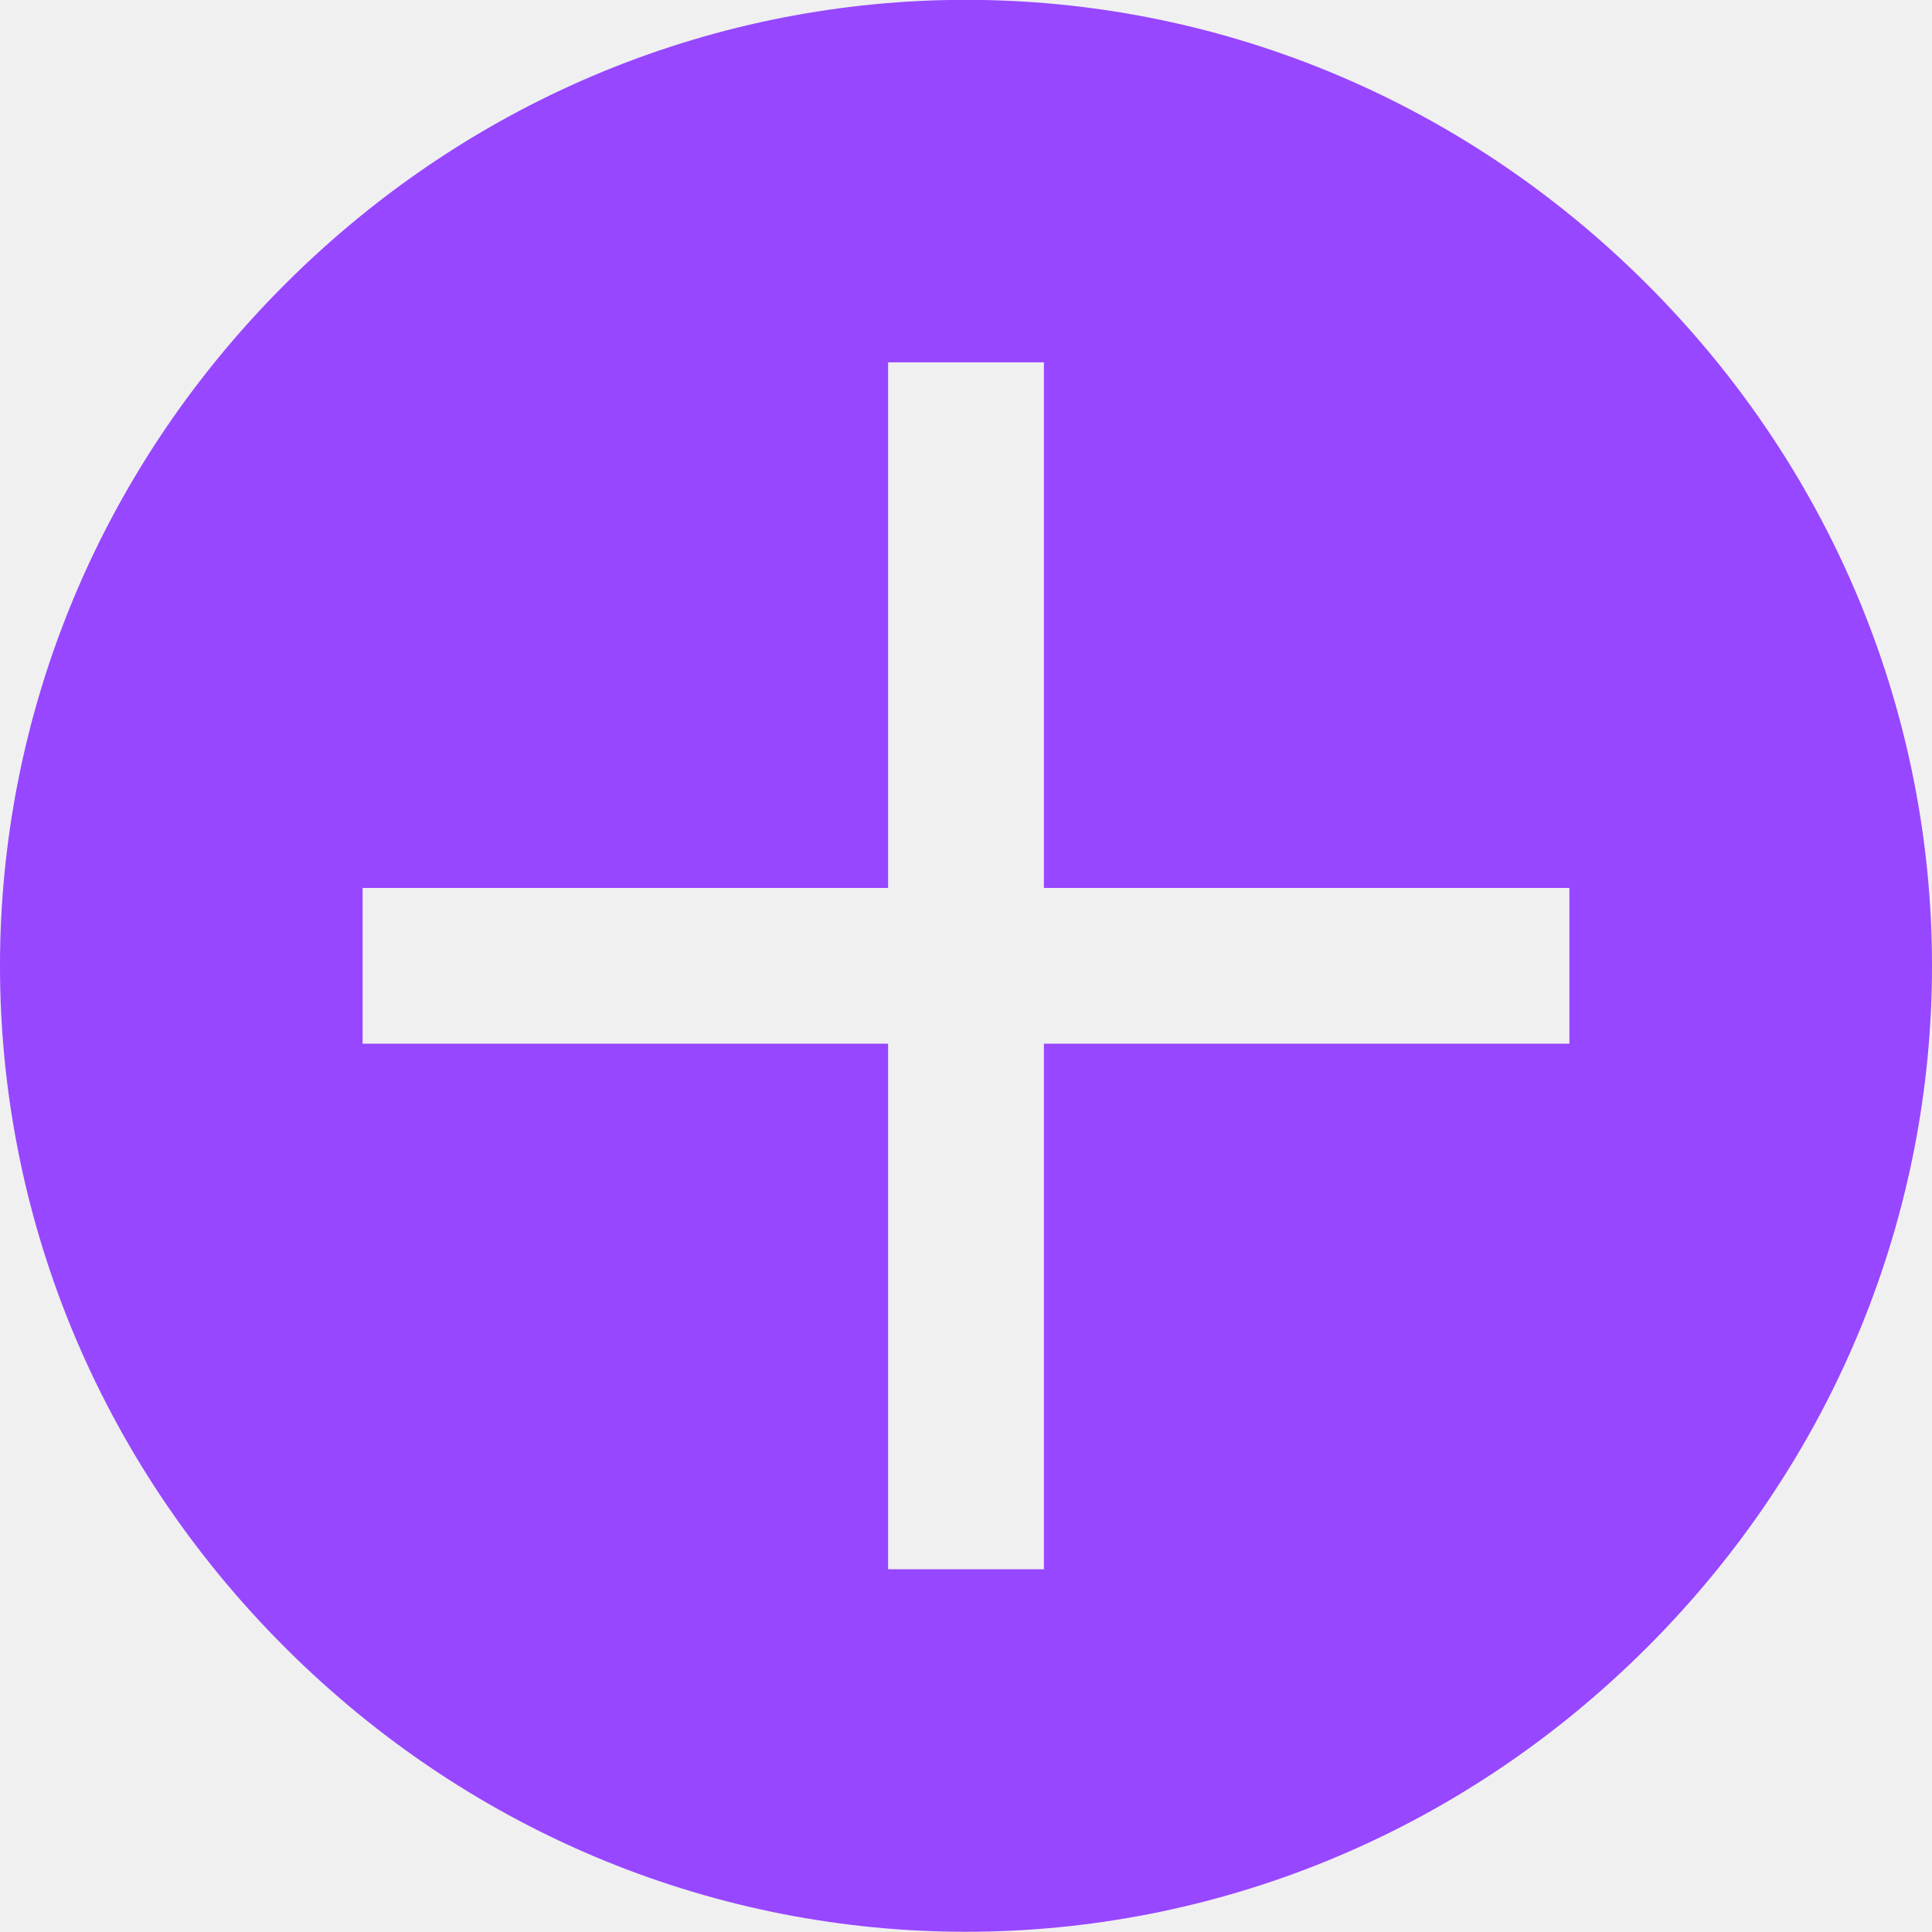
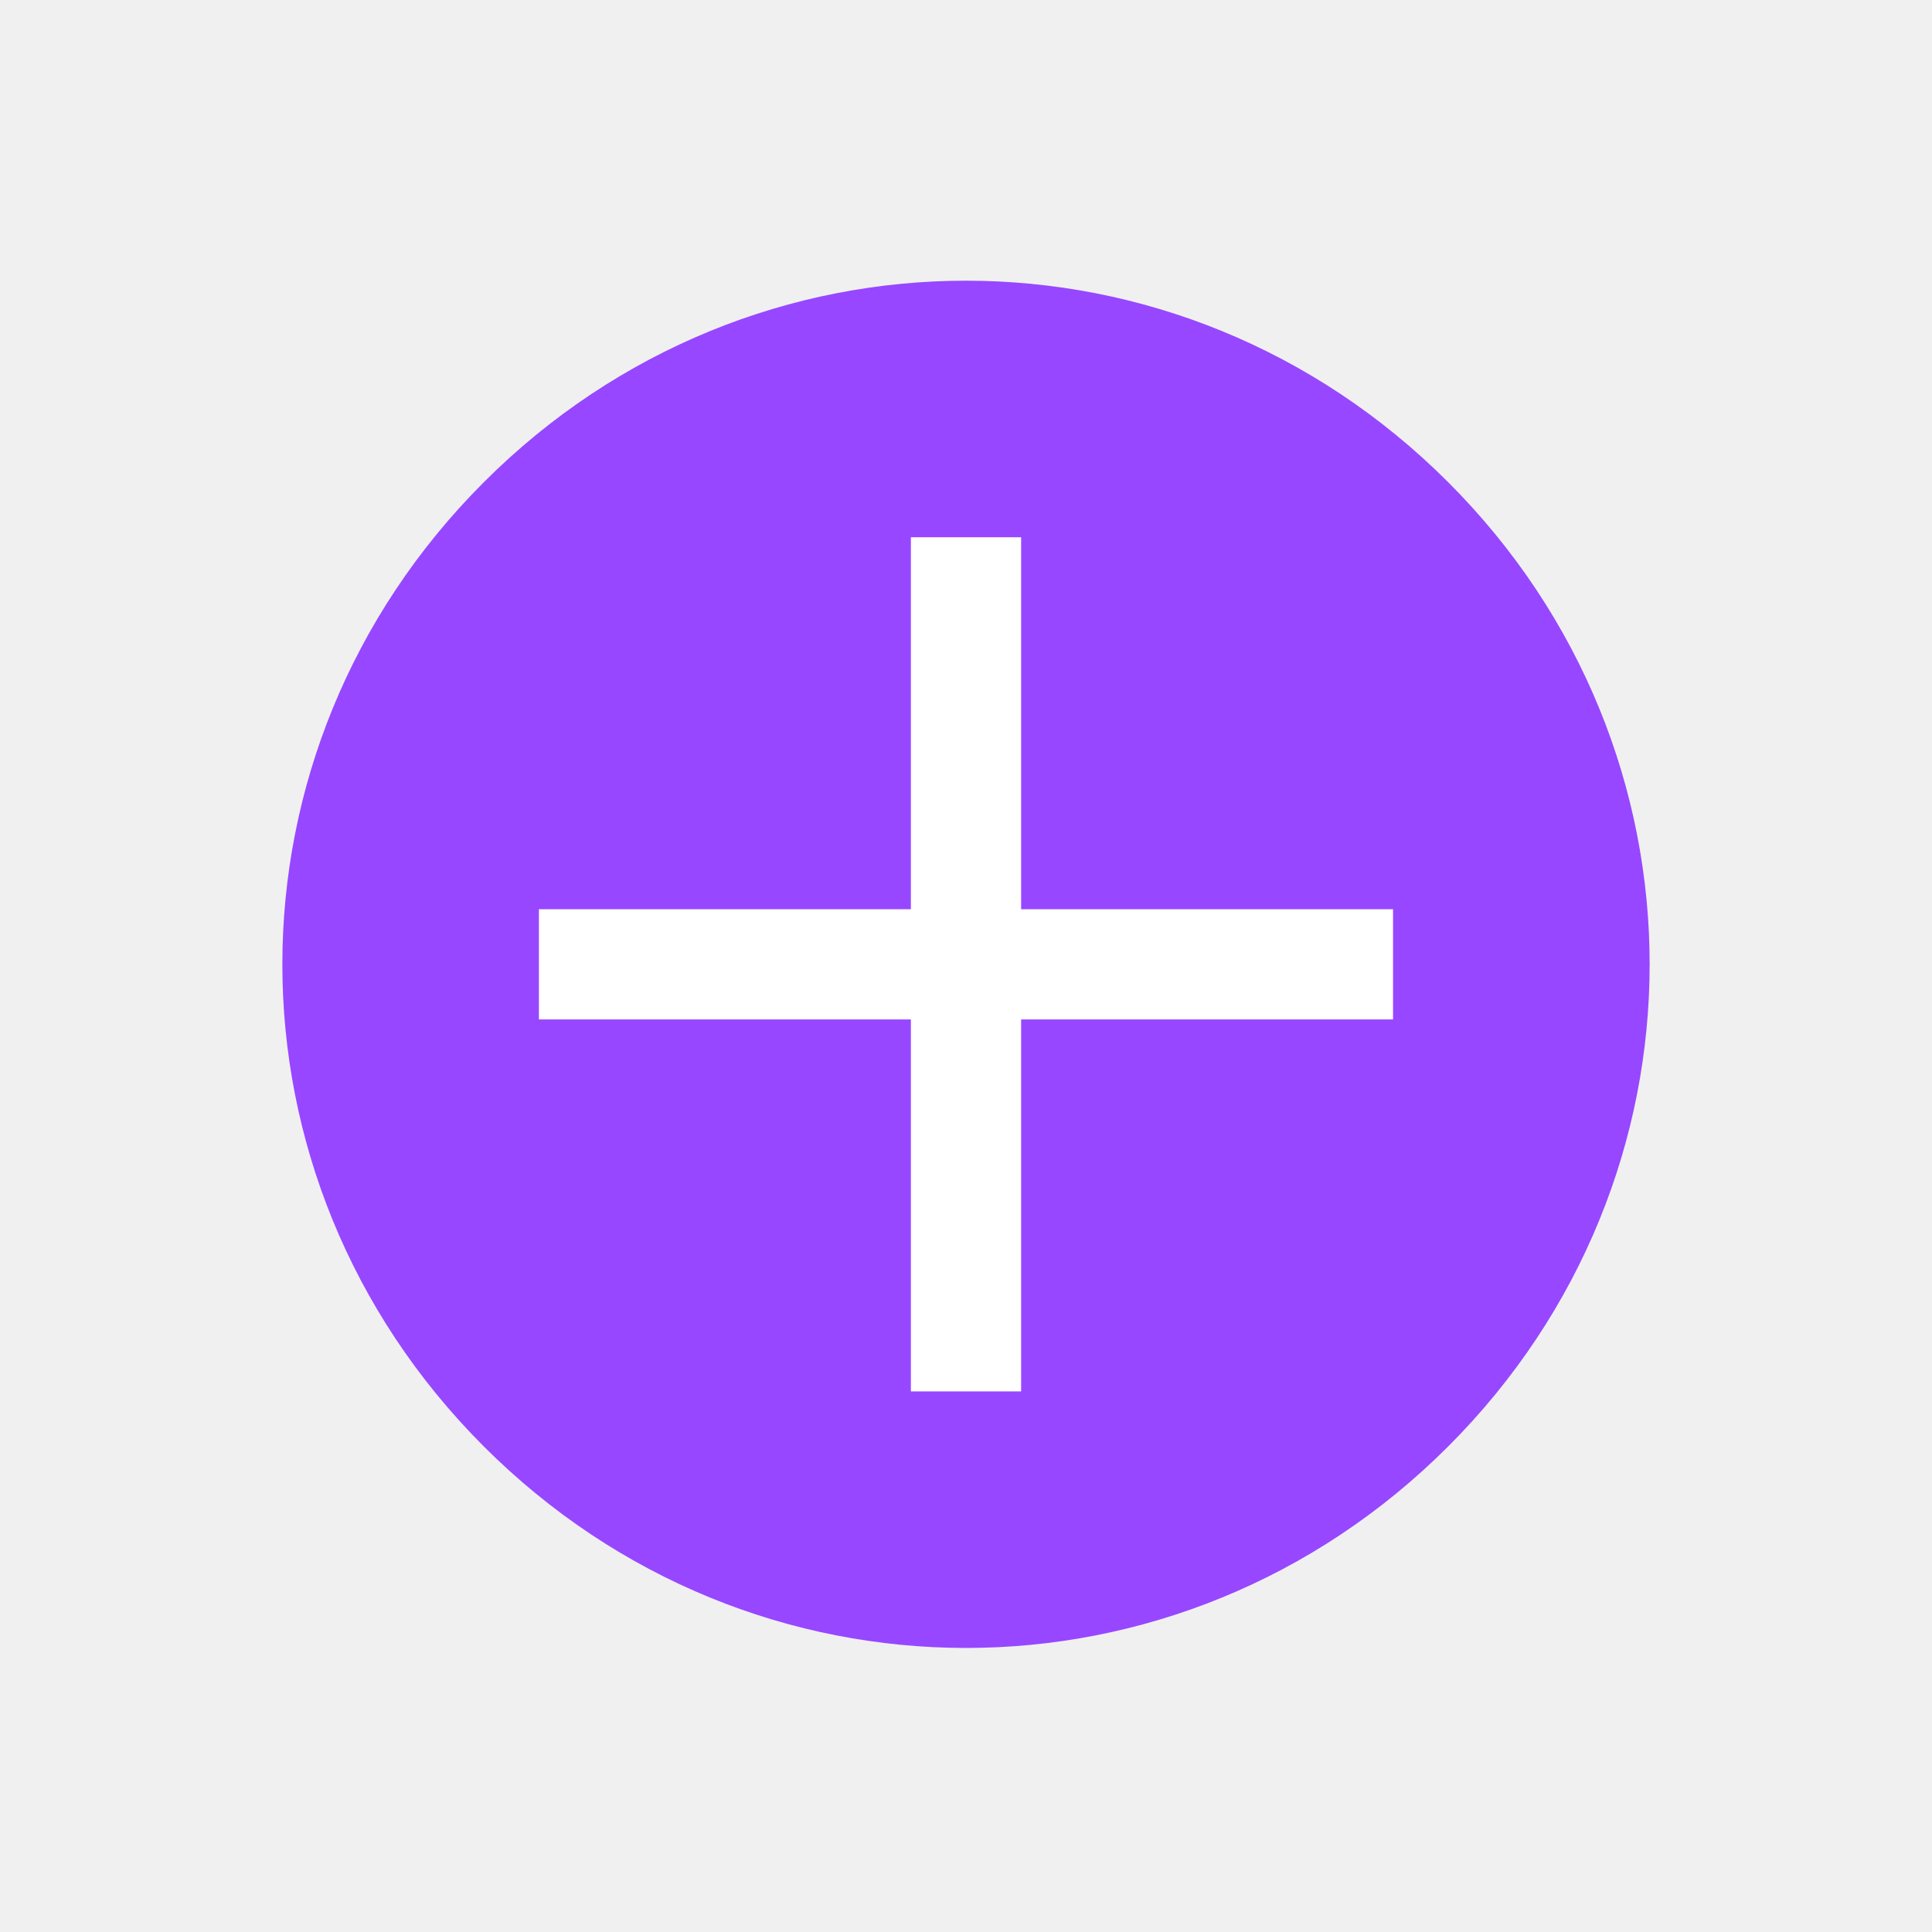
- <svg xmlns="http://www.w3.org/2000/svg" width="25" height="25" viewBox="0 0 25 25" fill="none">
-   <path d="M21.316 3.682C16.404 -1.23 8.596 -1.23 3.684 3.682C-1.228 8.594 -1.228 16.402 3.684 21.314C8.596 26.225 16.404 26.225 21.316 21.314C26.228 16.402 26.228 8.594 21.316 3.682ZM11.492 20.306L11.492 13.505H4.692L4.692 11.49L11.492 11.49L11.492 4.689H13.508L13.508 11.49L20.308 11.49L20.308 13.505H13.508L13.508 20.306H11.492Z" fill="#9747FF" />
+ <svg xmlns="http://www.w3.org/2000/svg" width="34" height="34" viewBox="0 0 34 34" fill="none">
+   <g id="close icon">
+     <rect x="17" width="24" height="24" rx="12" transform="rotate(45 17 0)" fill="white" />
+     <path id="Vector" d="M25.485 8.485C20.758 3.758 13.242 3.758 8.515 8.485C3.787 13.213 3.787 20.728 8.515 25.456C13.242 30.183 20.758 30.183 25.485 25.456C30.213 20.728 30.213 13.213 25.485 8.485ZM16.03 24.486V17.94H9.484L9.484 16.001L16.03 16.001L16.03 9.455H17.97L17.97 16.001L24.515 16.001L24.515 17.94H17.97V24.486H16.03Z" fill="#9747FF" />
+   </g>
</svg>
